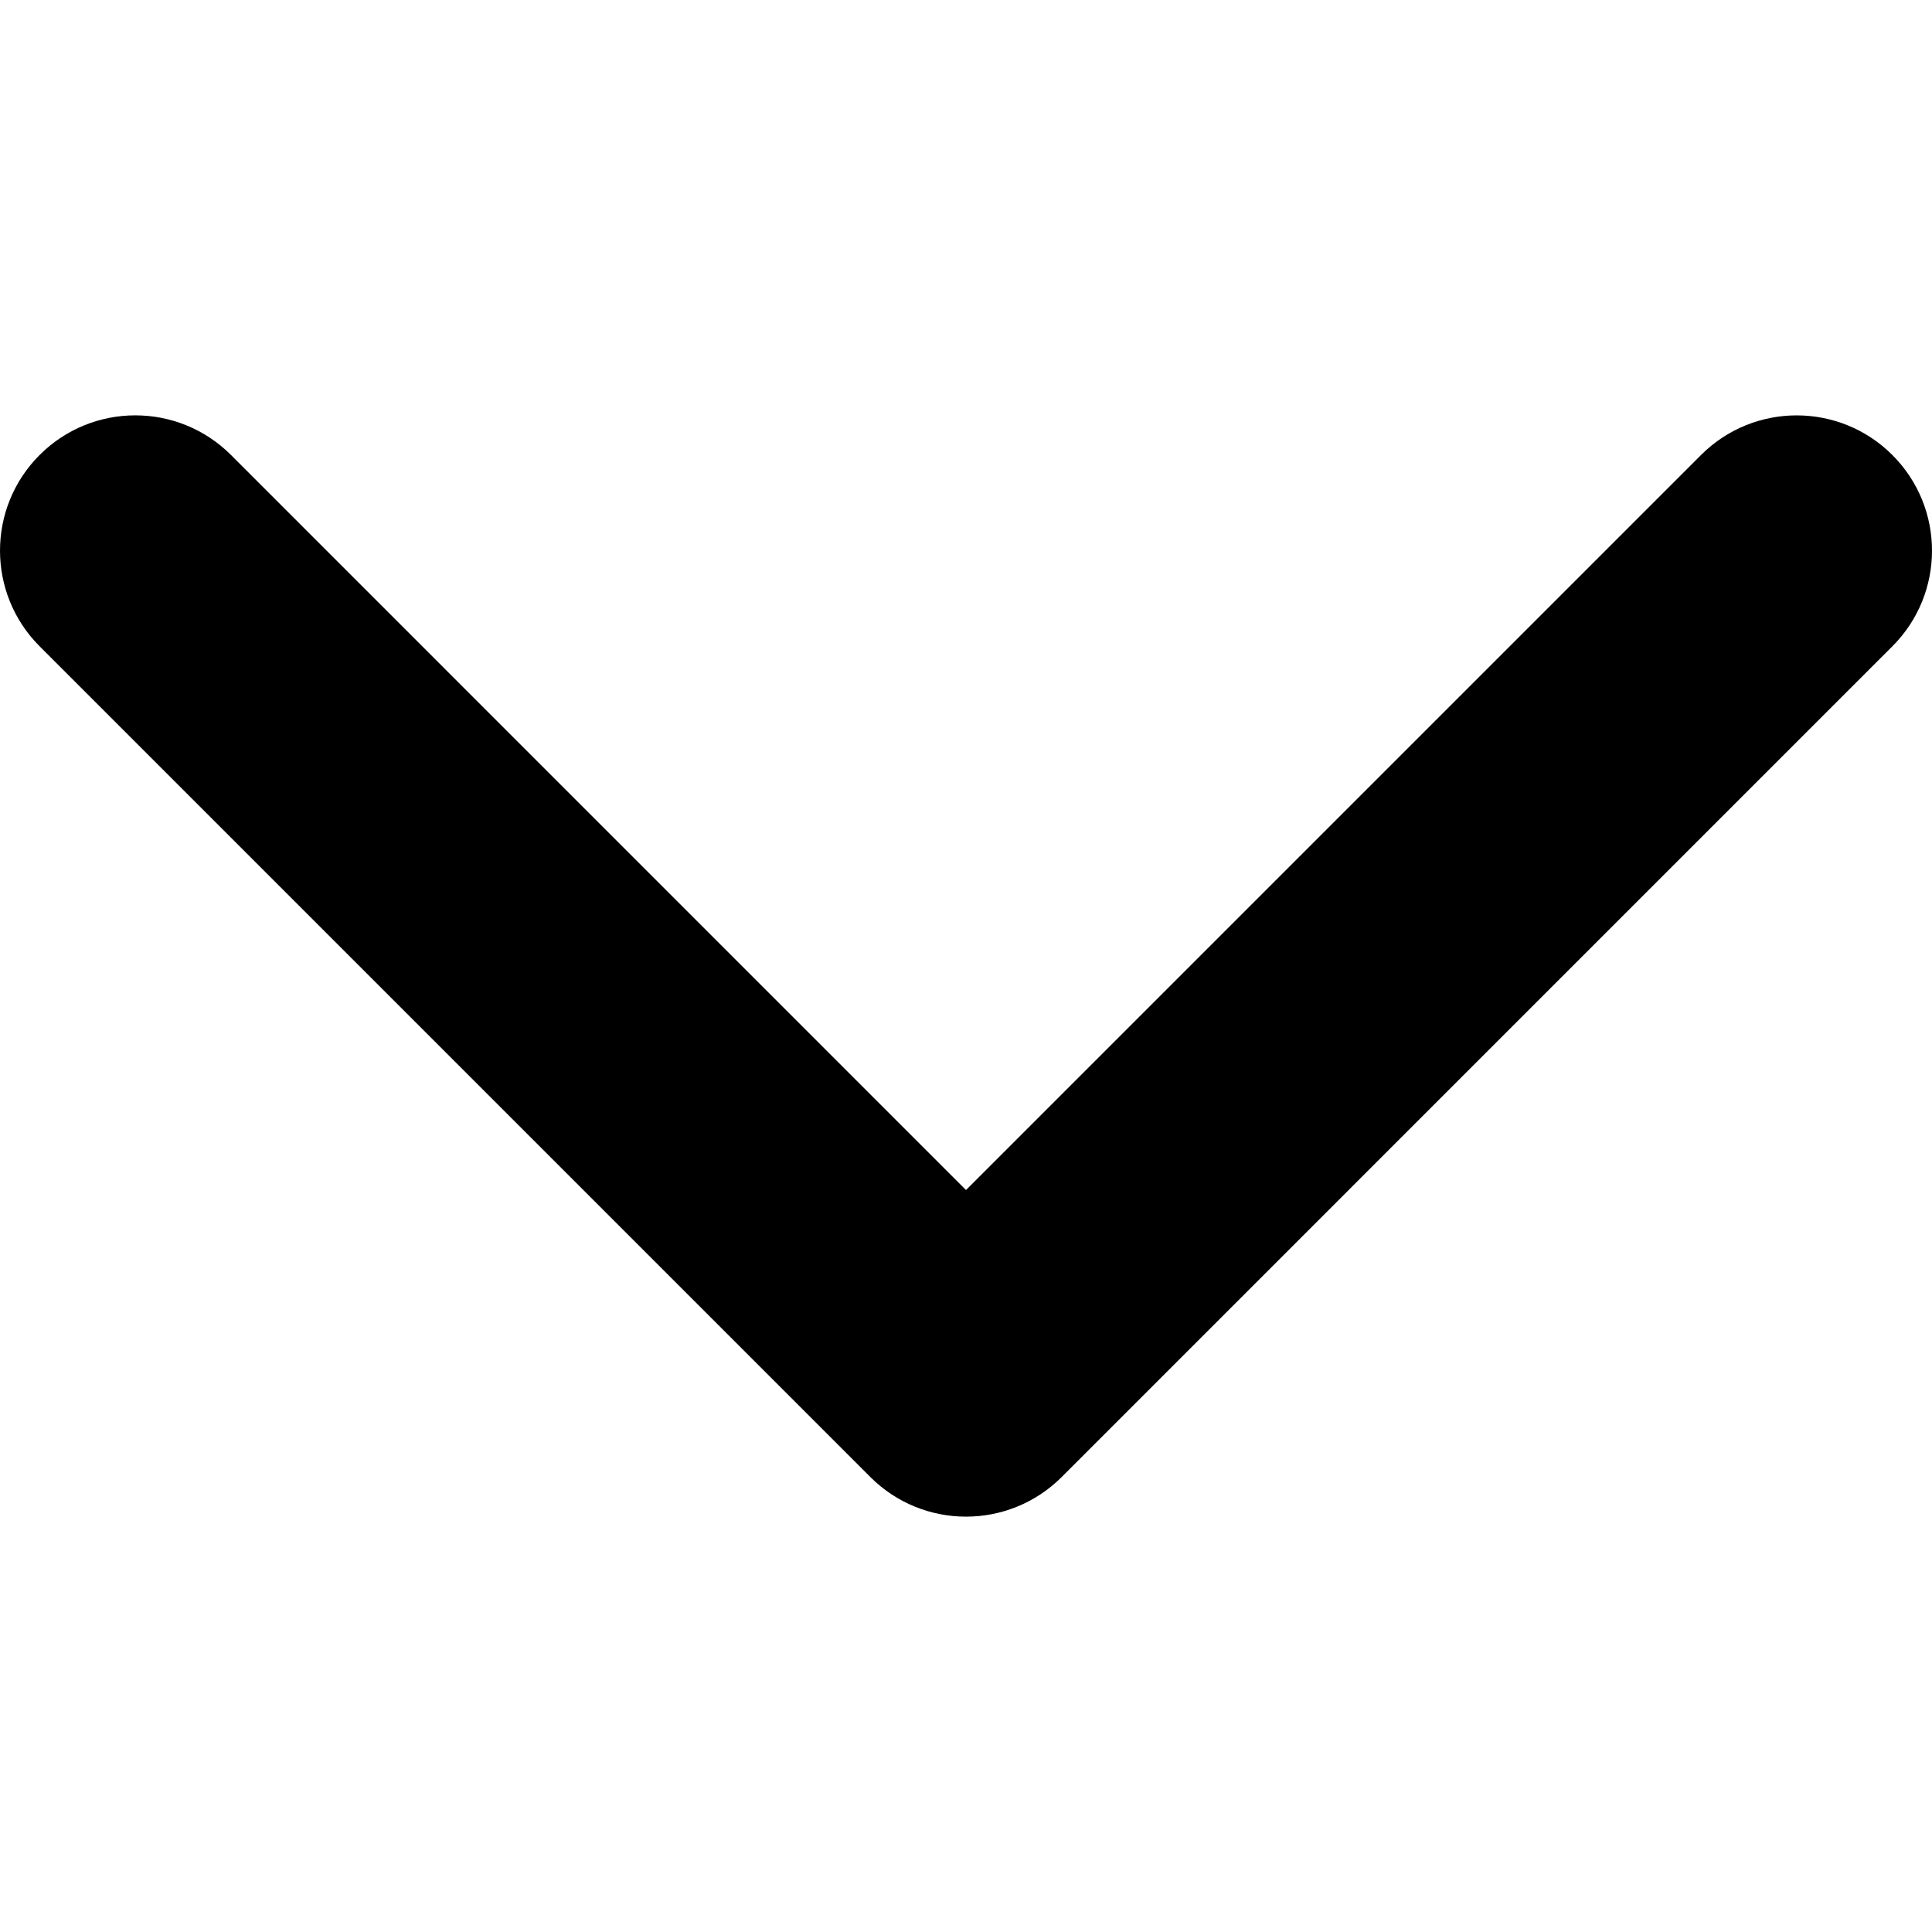
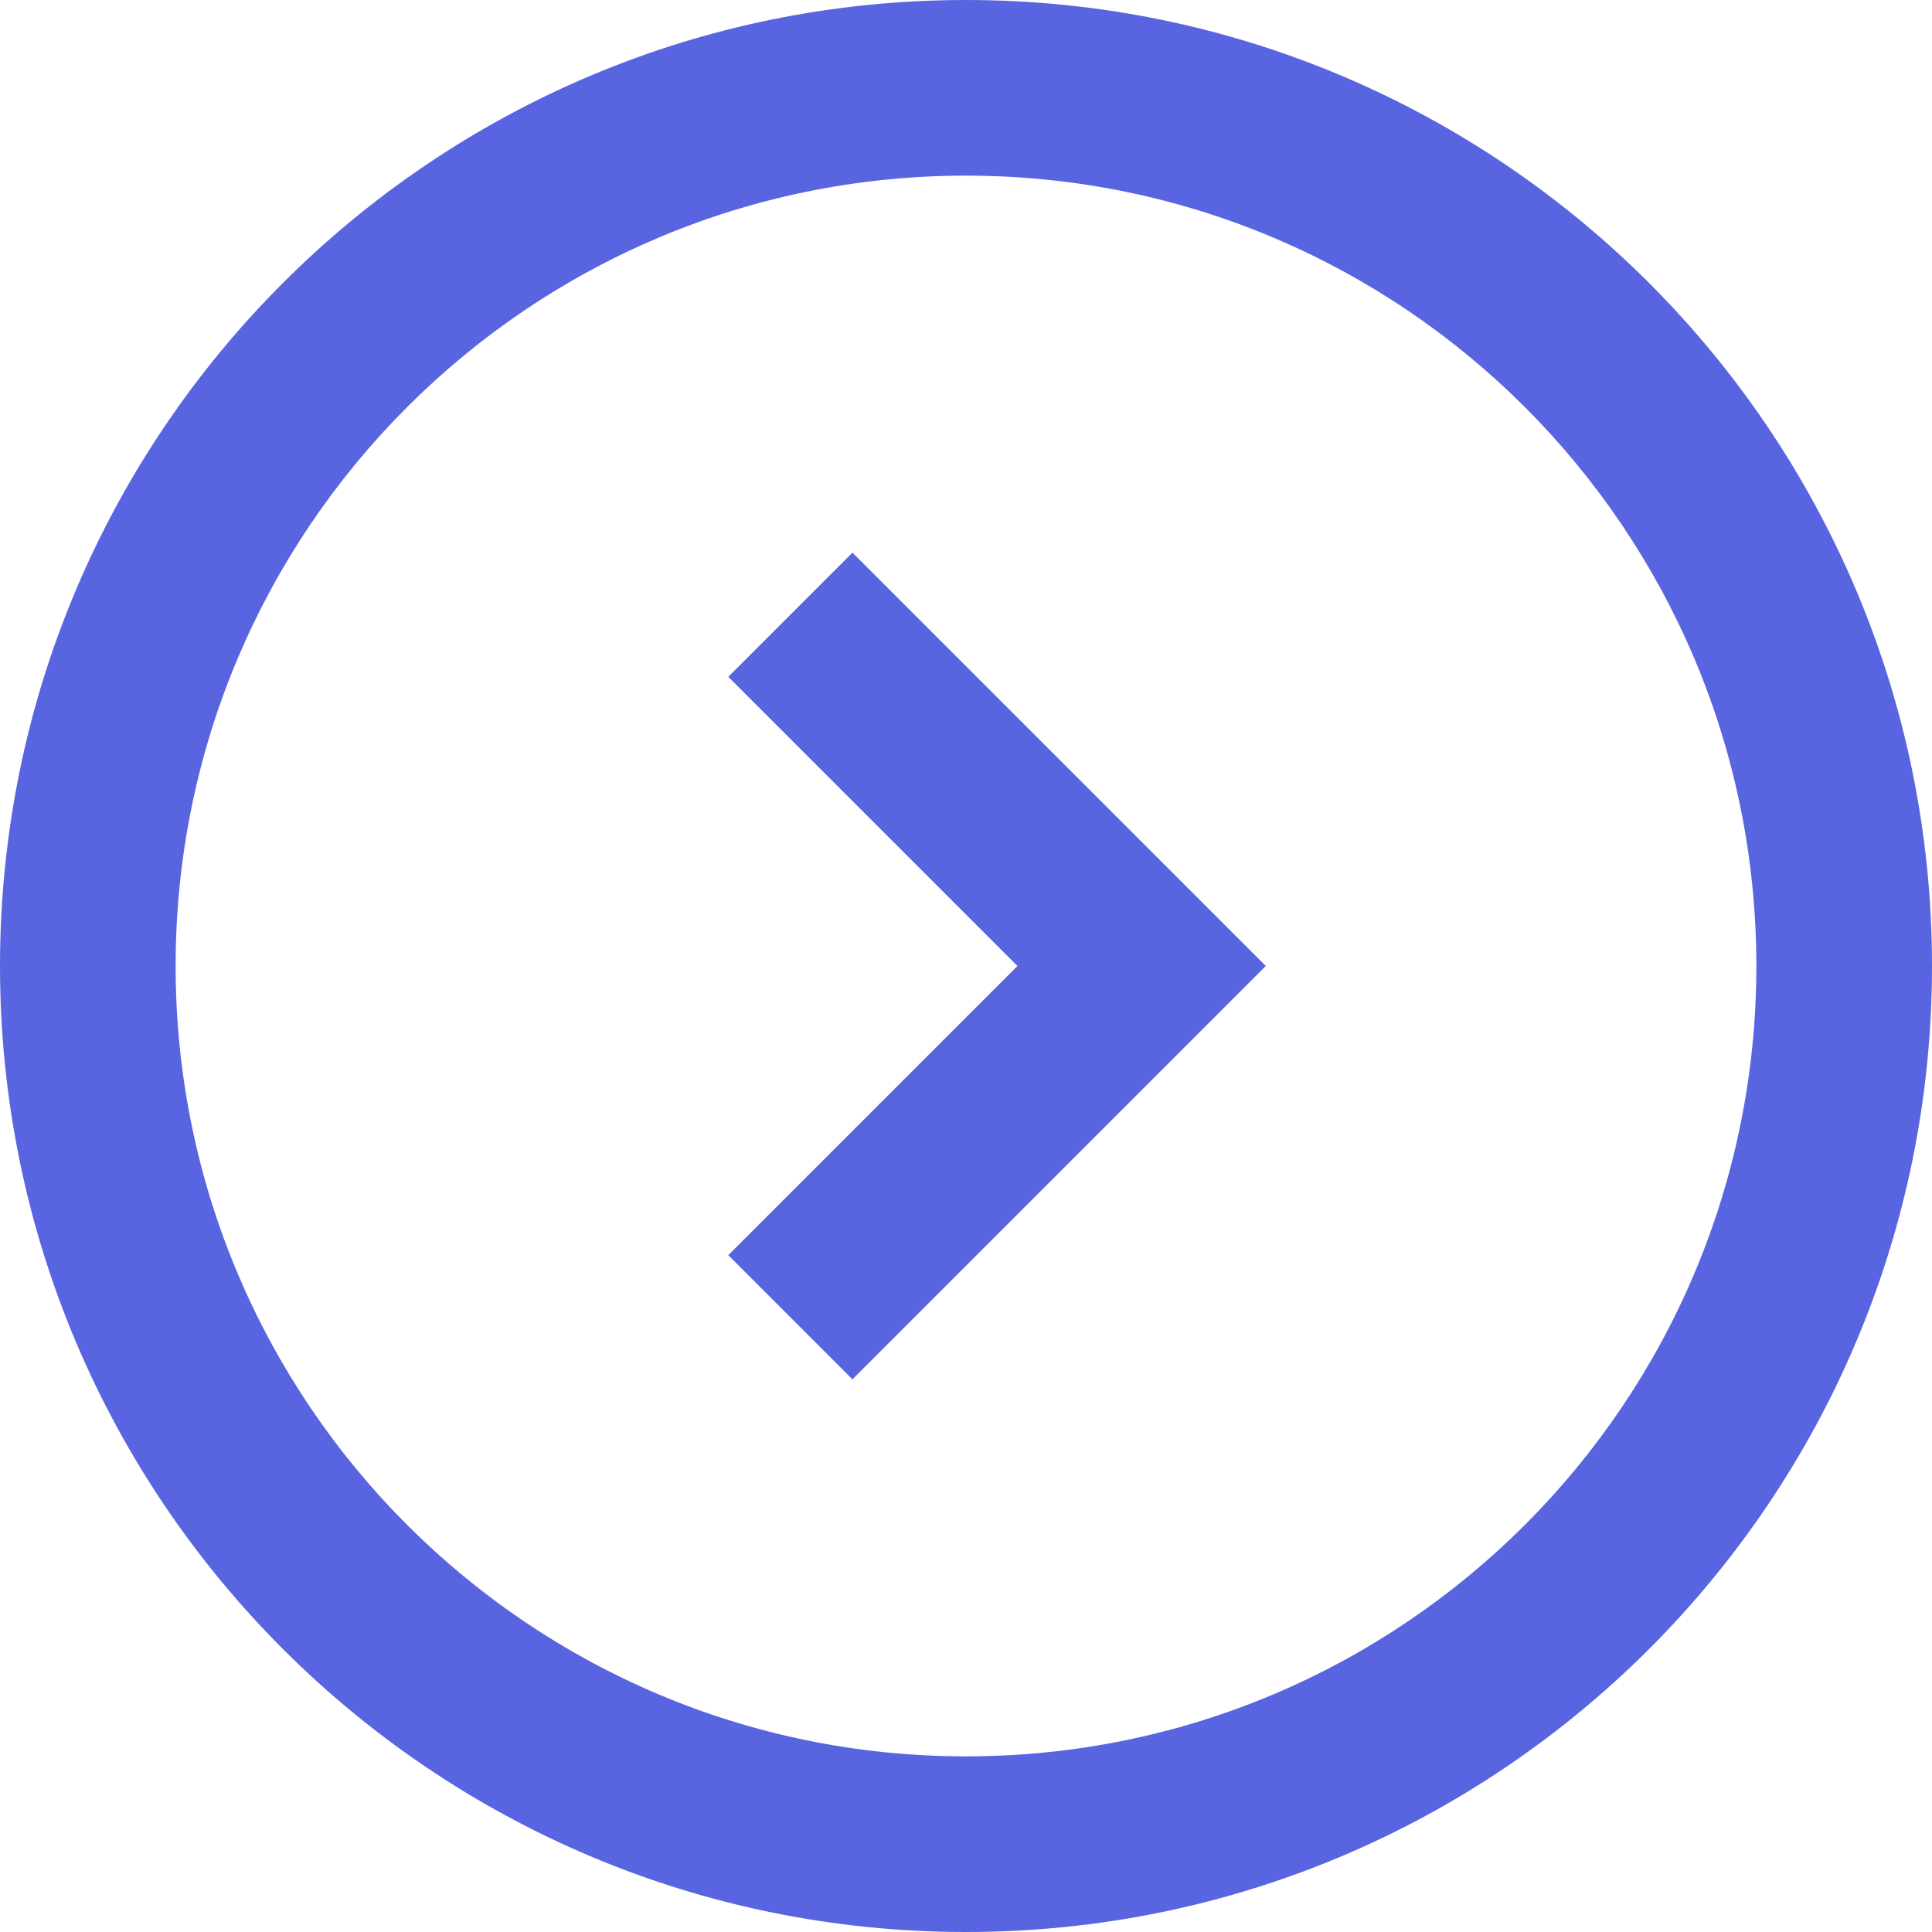
- <svg xmlns="http://www.w3.org/2000/svg" version="1.1" id="Capa_1" x="0px" y="0px" width="451.847px" height="451.847px" viewBox="0 0 451.847 451.847" xml:space="preserve">
-   <g>
-     <path d="M225.923,354.706c-8.098,0-16.195-3.092-22.369-9.263L9.27,151.157c-12.359-12.359-12.359-32.397,0-44.751   c12.354-12.354,32.388-12.354,44.748,0l171.905,171.915l171.906-171.909c12.359-12.354,32.391-12.354,44.744,0   c12.365,12.354,12.365,32.392,0,44.751L248.292,345.449C242.115,351.621,234.018,354.706,225.923,354.706z" />
-   </g>
-   <g />
-   <g />
-   <g />
-   <g />
-   <g />
-   <g />
-   <g />
-   <g />
-   <g />
-   <g />
-   <g />
-   <g />
-   <g />
-   <g />
-   <g />
+ <svg xmlns="http://www.w3.org/2000/svg" width="22" height="22" viewBox="0 0 22 22" fill="none">
+   <path fill-rule="evenodd" clip-rule="evenodd" d="M11 22C4.925 22 0 17.075 0 11C0 4.925 4.925 0 11 0C17.075 0 22 4.925 22 11C22 17.075 17.075 22 11 22ZM11 20C15.971 20 20 15.971 20 11C20 6.029 15.971 2 11 2C6.029 2 2 6.029 2 11C2 15.971 6.029 20 11 20ZM9.707 6.293L8.293 7.707L11.586 11L8.293 14.293L9.707 15.707L14.414 11L9.707 6.293Z" fill="#5965e0" />
</svg>
